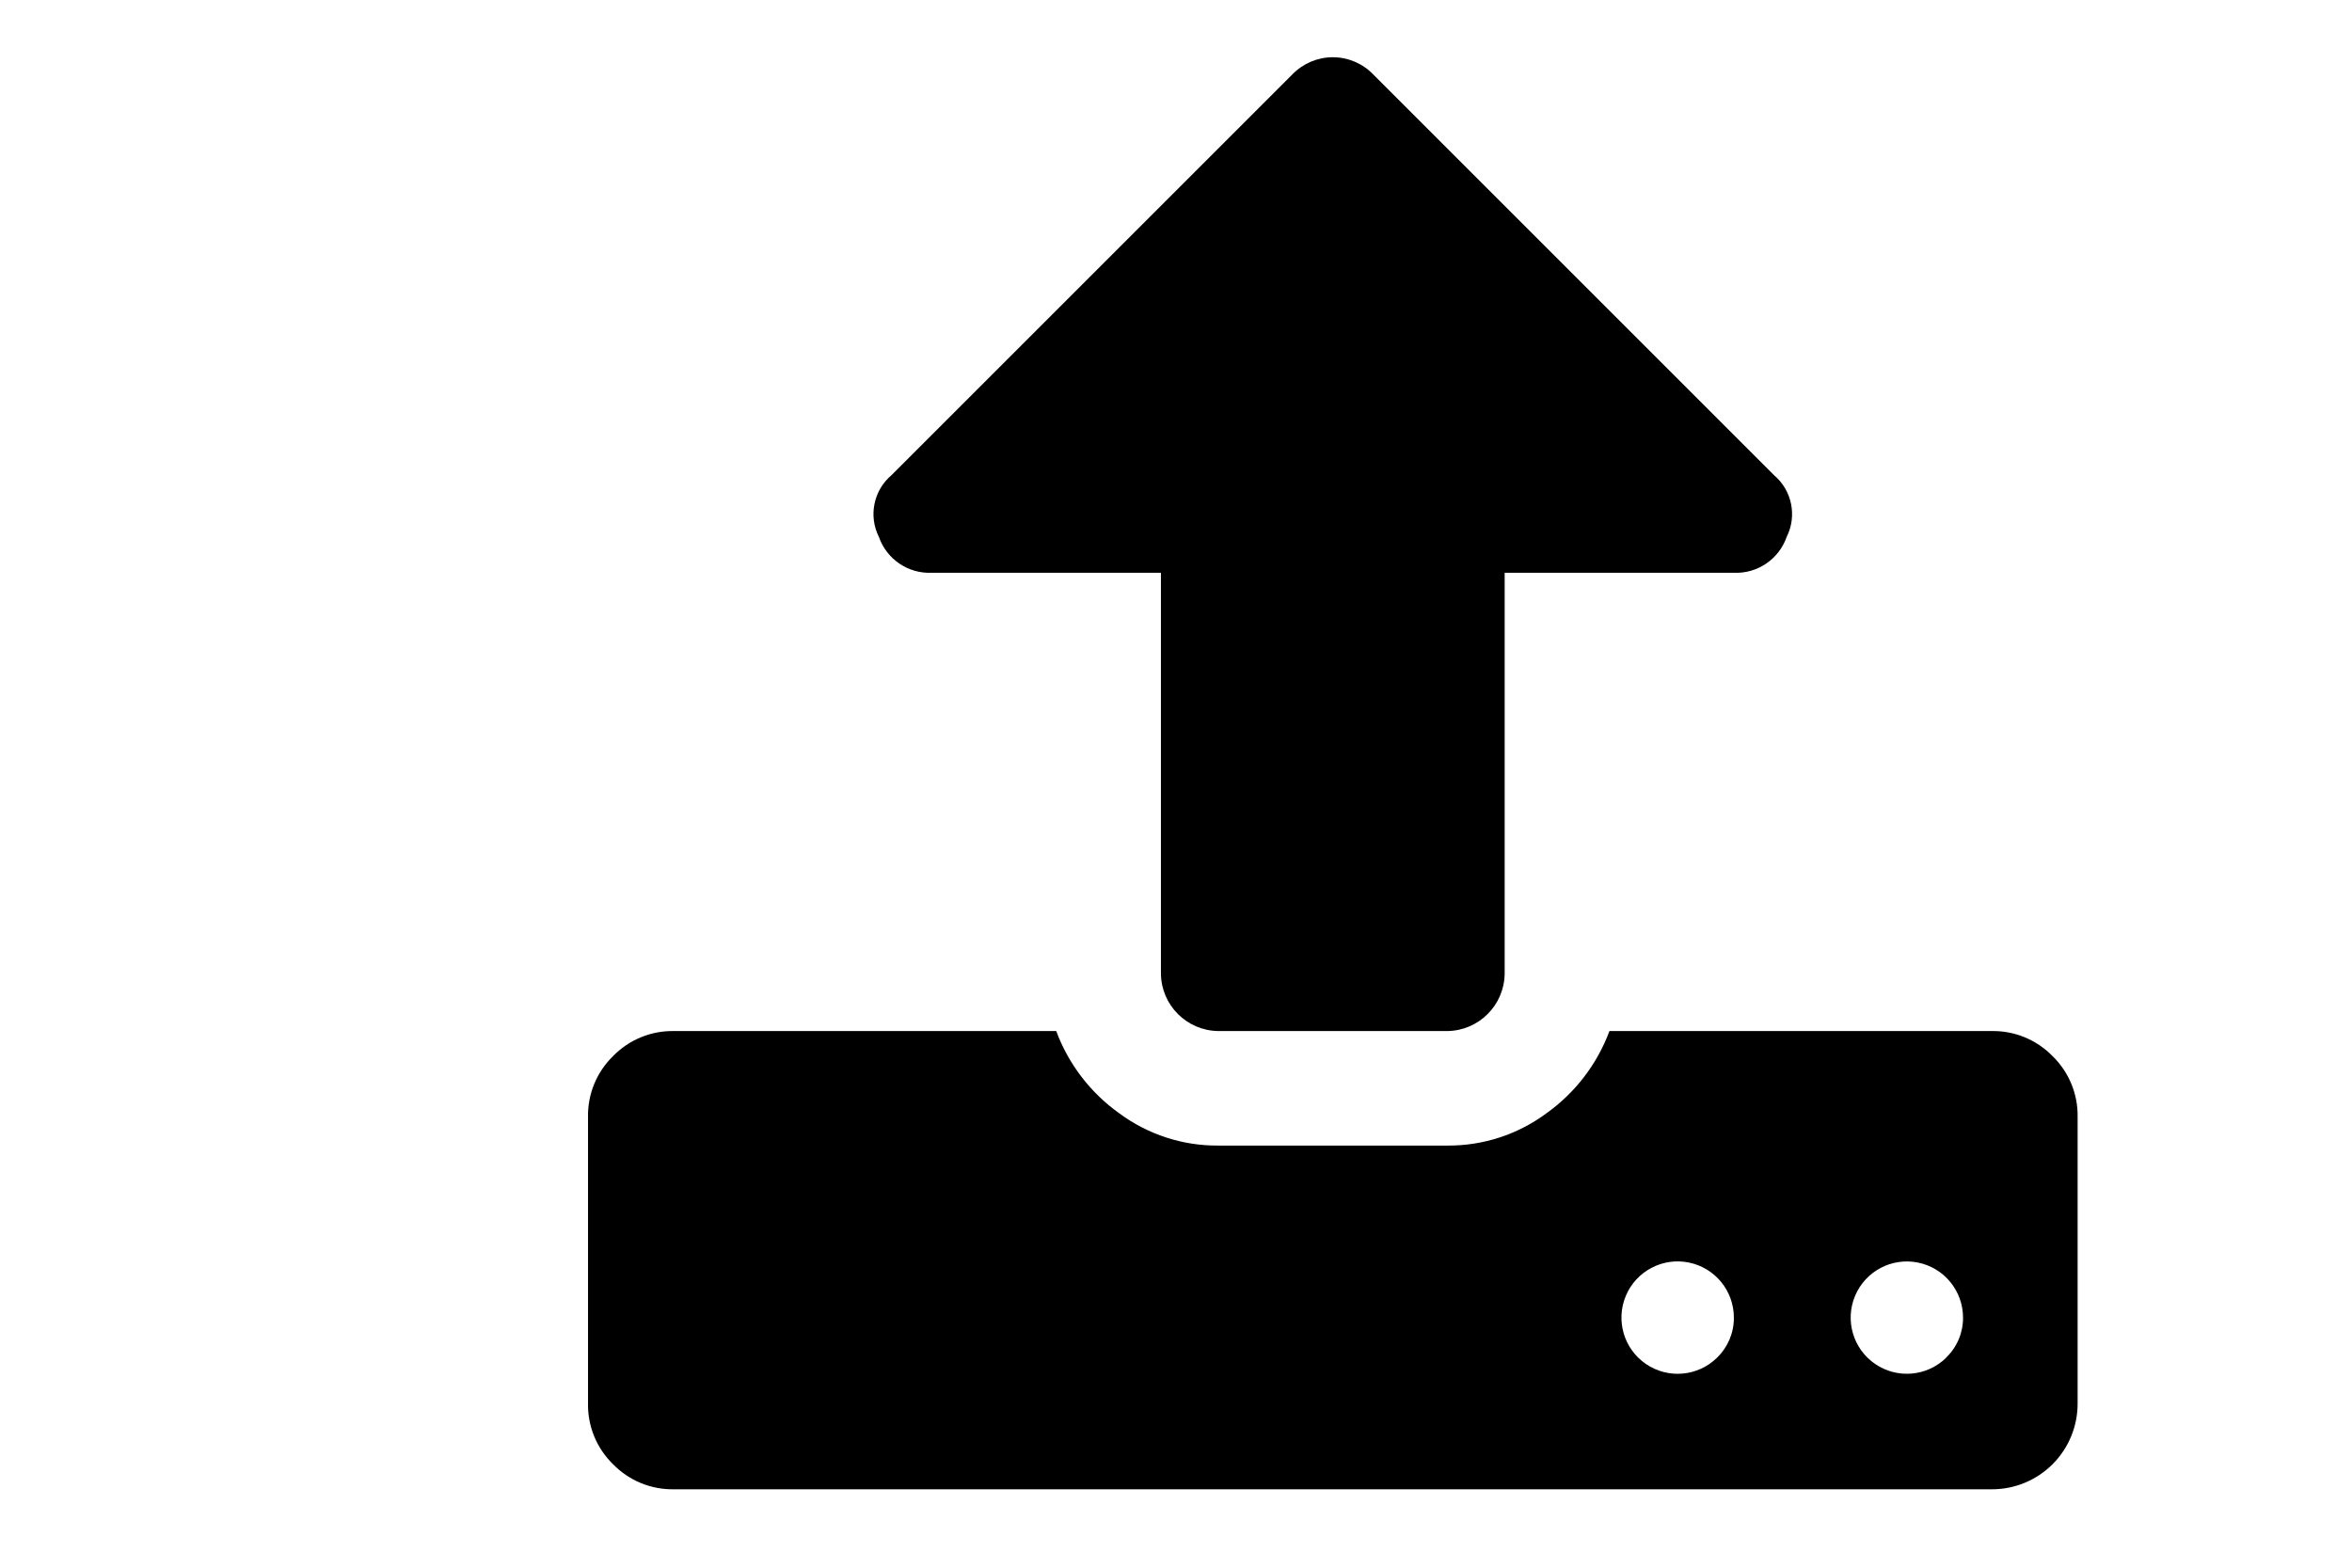
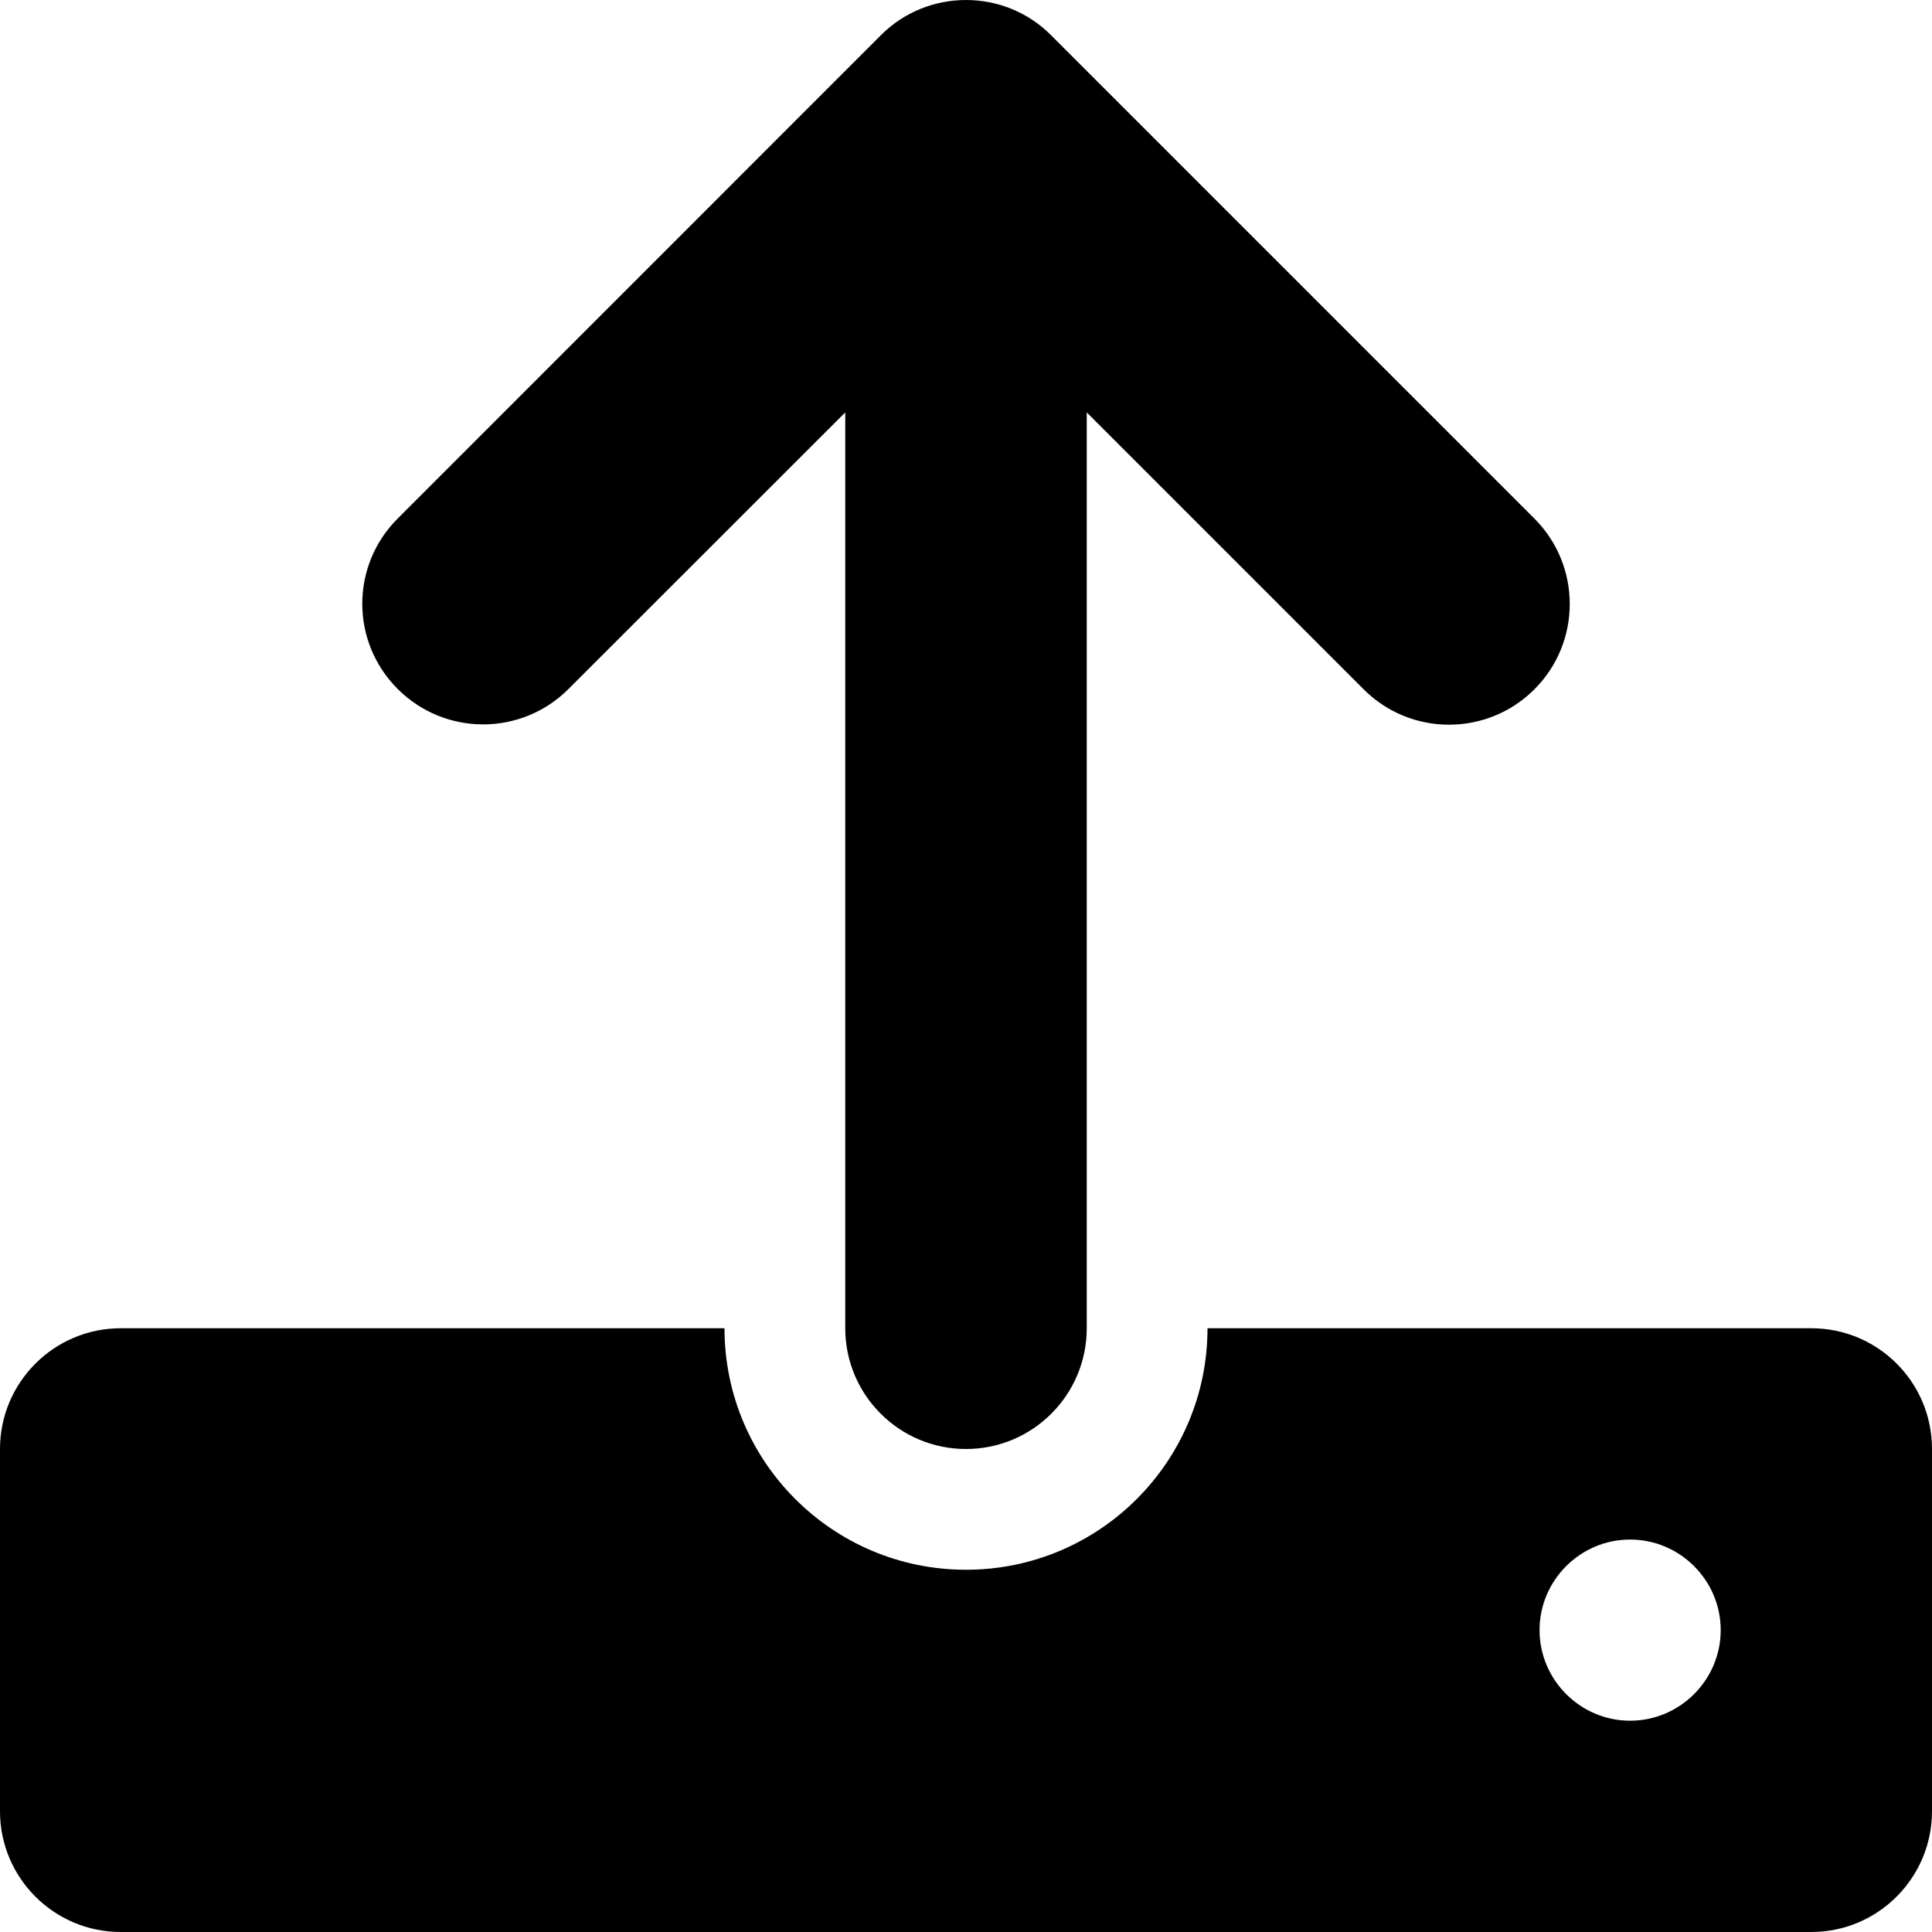
- <svg xmlns="http://www.w3.org/2000/svg" width="60" height="40" viewBox="0 0 60 40" version="1.1" id="svg6">
-   <defs id="defs10" />
-   <g id="upload" transform="translate(15.00035,-7.675346)" style="opacity:1;fill:#000000">
-     <g id="Group_9" data-name="Group 9" transform="translate(0,9.136)" style="fill:#000000">
-       <path id="Path_271" data-name="Path 271" d="m 37.36,320.412 a 2.112,2.112 0 0 0 -1.553,-0.639 h -9.75 a 4.507,4.507 0 0 1 -1.61,2.1 4.189,4.189 0 0 1 -2.523,0.822 h -5.847 a 4.188,4.188 0 0 1 -2.523,-0.822 4.507,4.507 0 0 1 -1.61,-2.1 H 2.192 A 2.114,2.114 0 0 0 0.639,320.412 2.113,2.113 0 0 0 0,321.965 v 7.308 a 2.113,2.113 0 0 0 0.639,1.553 2.114,2.114 0 0 0 1.553,0.639 H 35.808 A 2.183,2.183 0 0 0 38,329.273 v -7.308 a 2.112,2.112 0 0 0 -0.64,-1.553 z m -8.563,7.7 a 1.434,1.434 0 1 1 0.434,-1.028 1.406,1.406 0 0 1 -0.431,1.024 z m 5.846,0 a 1.433,1.433 0 1 1 0.434,-1.028 1.4,1.4 0 0 1 -0.434,1.024 z" transform="translate(0,-294.926)" style="fill:#000000" />
-       <path id="Path_272" data-name="Path 272" d="M 92.554,22.29 H 98.4 v 10.231 a 1.482,1.482 0 0 0 1.461,1.462 h 5.847 a 1.482,1.482 0 0 0 1.461,-1.462 V 22.29 h 5.846 a 1.365,1.365 0 0 0 1.347,-0.913 1.3,1.3 0 0 0 -0.32,-1.576 L 103.812,9.57 a 1.433,1.433 0 0 0 -2.055,0 L 91.526,19.8 a 1.3,1.3 0 0 0 -0.32,1.576 1.365,1.365 0 0 0 1.348,0.914 z" transform="translate(-83.785,-9.136)" style="fill:#000000" />
-     </g>
-   </g>
+ <svg xmlns="http://www.w3.org/2000/svg" id="svg4" version="1.1" fill="none" viewBox="0 0 30 30" height="30" width="30">
+   <defs id="defs8" />
+   <path style="fill:#000000" id="path2" fill="#000000" d="M6.176 10.699C6.908 11.431 8.095 11.432 8.827 10.699L13.125 6.404V20.625C13.125 21.66 13.965 22.5 15 22.5C16.035 22.5 16.875 21.66 16.875 20.625V6.404L21.175 10.704C21.906 11.436 23.094 11.436 23.826 10.704C24.558 9.972 24.558 8.785 23.826 8.052L16.326 0.552C15.961 0.183 15.48 0 15 0C14.52 0 14.039 0.183 13.676 0.549L6.176 8.051C5.442 8.783 5.442 9.967 6.176 10.699ZM28.125 20.625H18.75C18.75 22.696 17.071 24.375 15 24.375C12.929 24.375 11.25 22.696 11.25 20.625H1.875C0.84 20.625 0 21.465 0 22.5V28.125C0 29.16 0.84 30 1.875 30H28.125C29.16 30 30 29.16 30 28.125V22.5C30 21.463 29.162 20.625 28.125 20.625ZM25.312 26.719C24.539 26.719 23.906 26.086 23.906 25.312C23.906 24.539 24.539 23.906 25.312 23.906C26.086 23.906 26.719 24.539 26.719 25.312C26.719 26.086 26.086 26.719 25.312 26.719Z" />
</svg>
